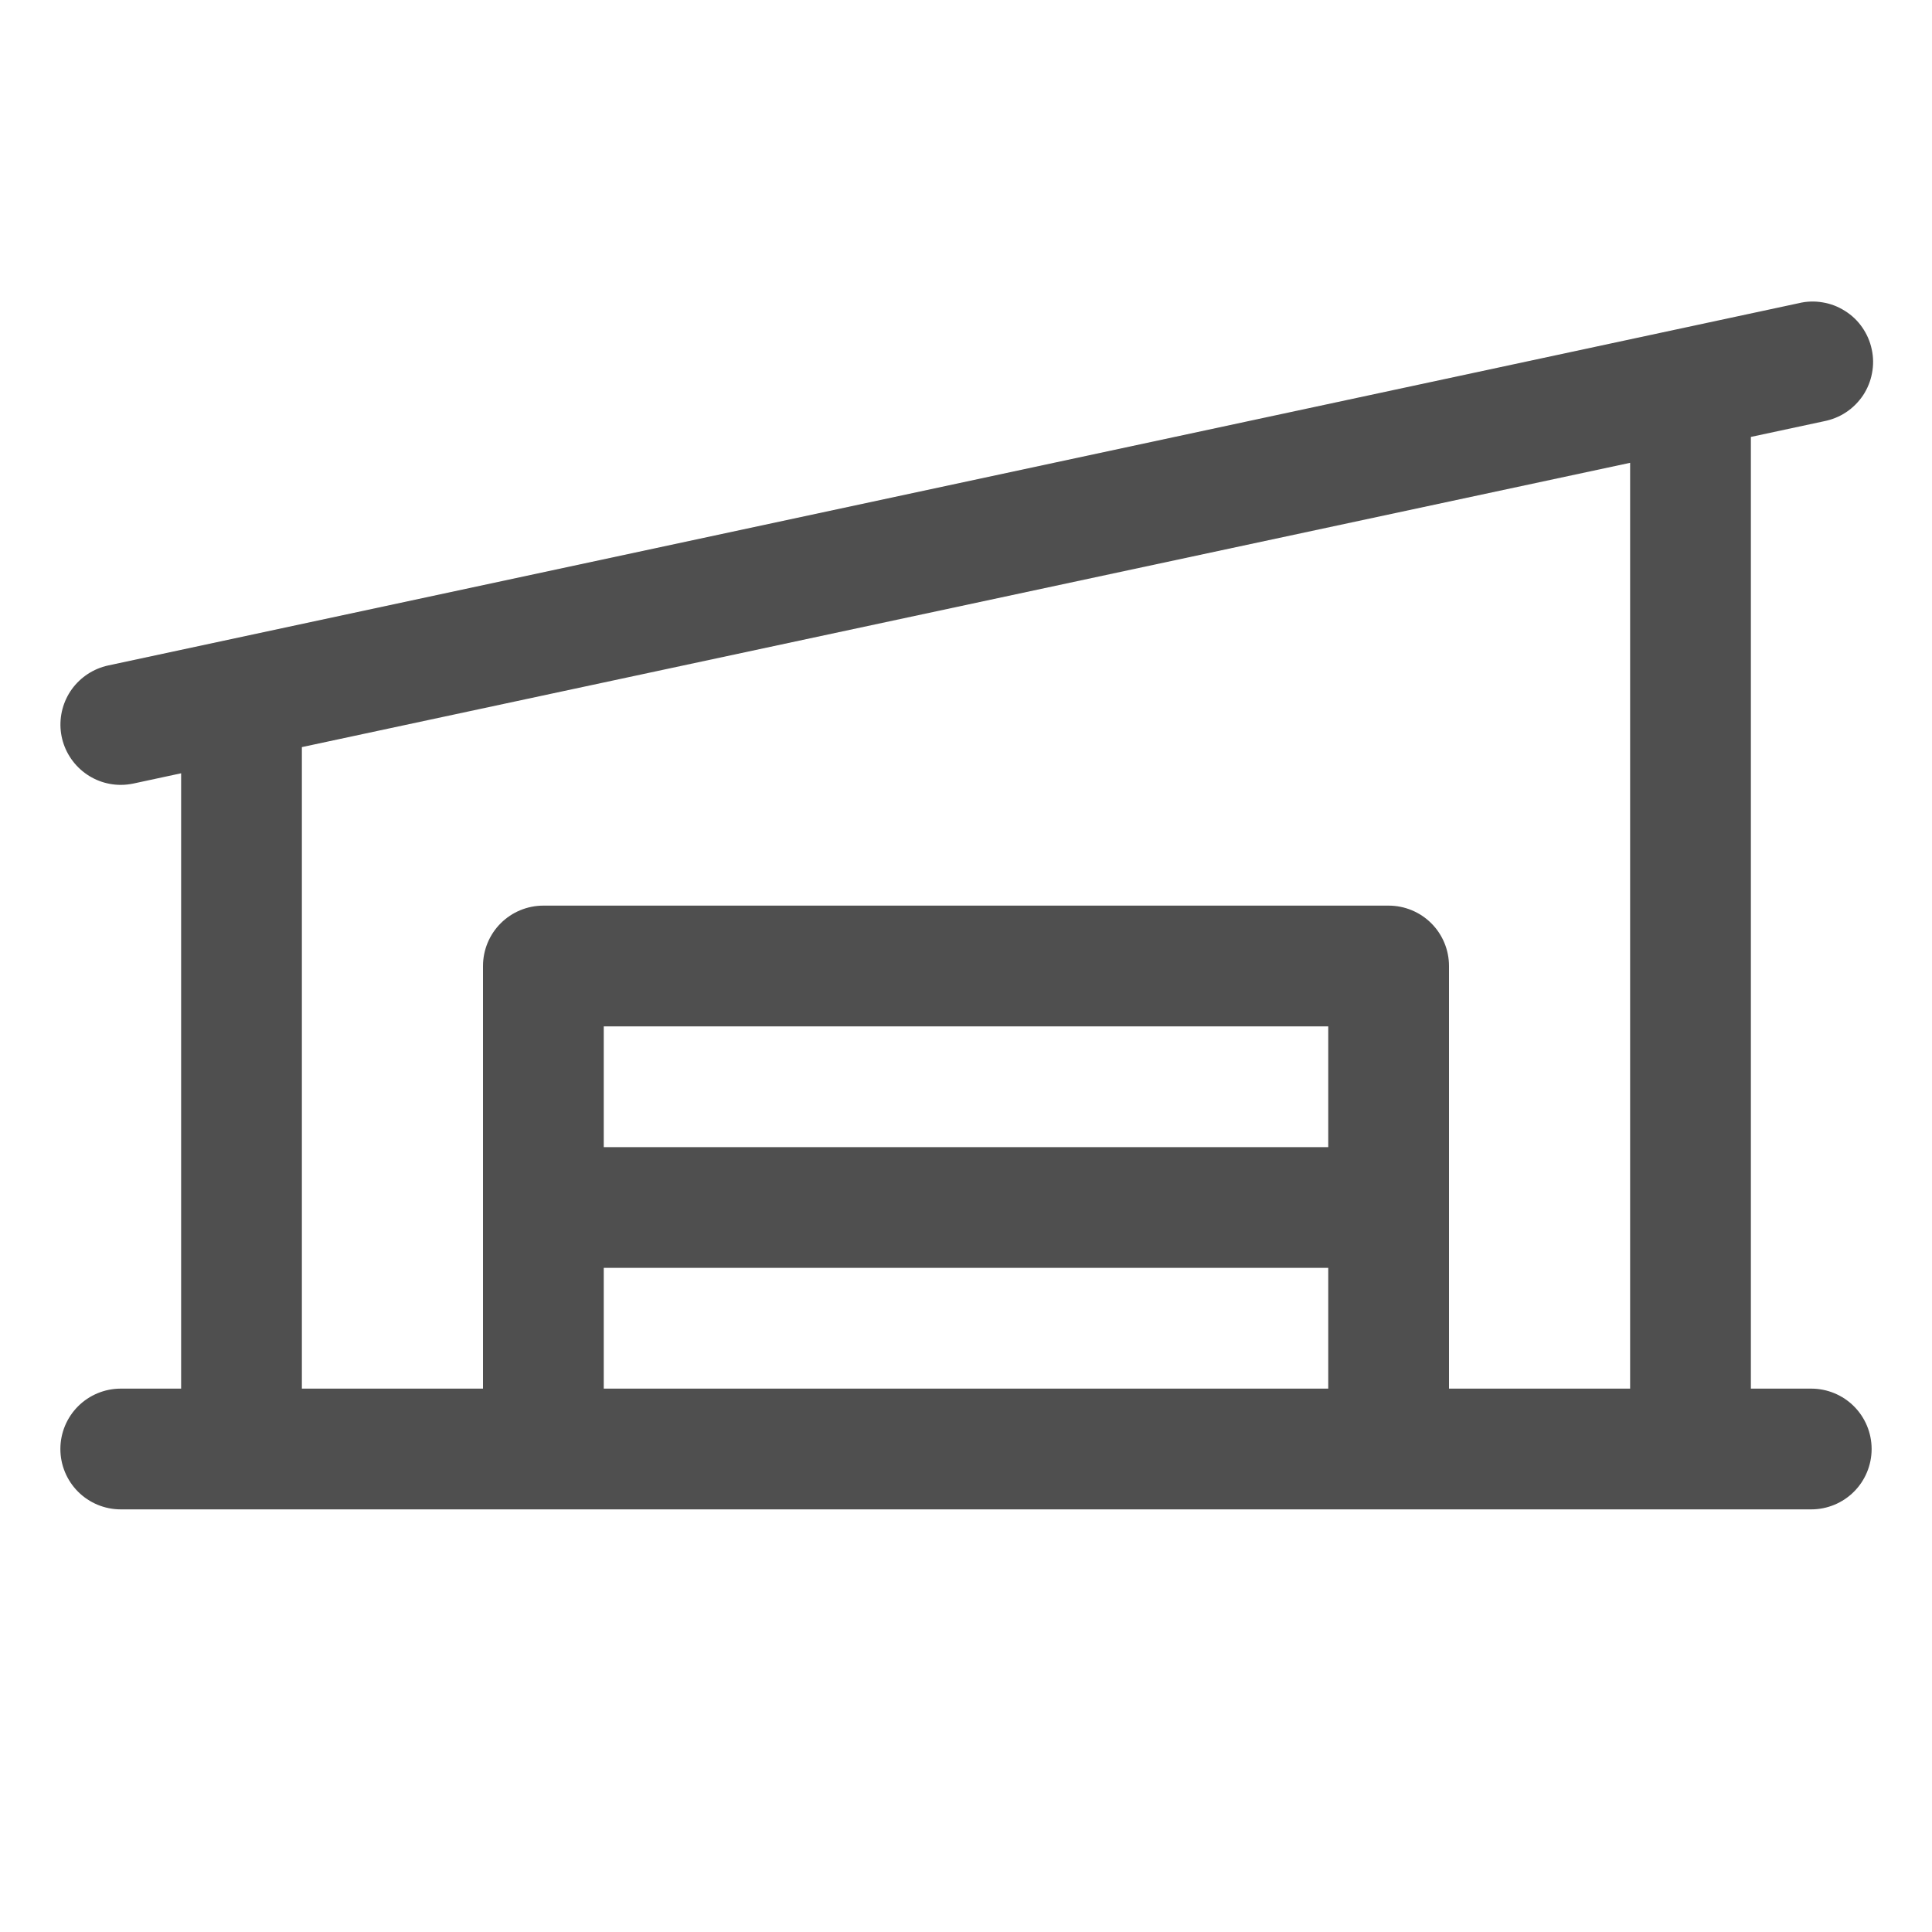
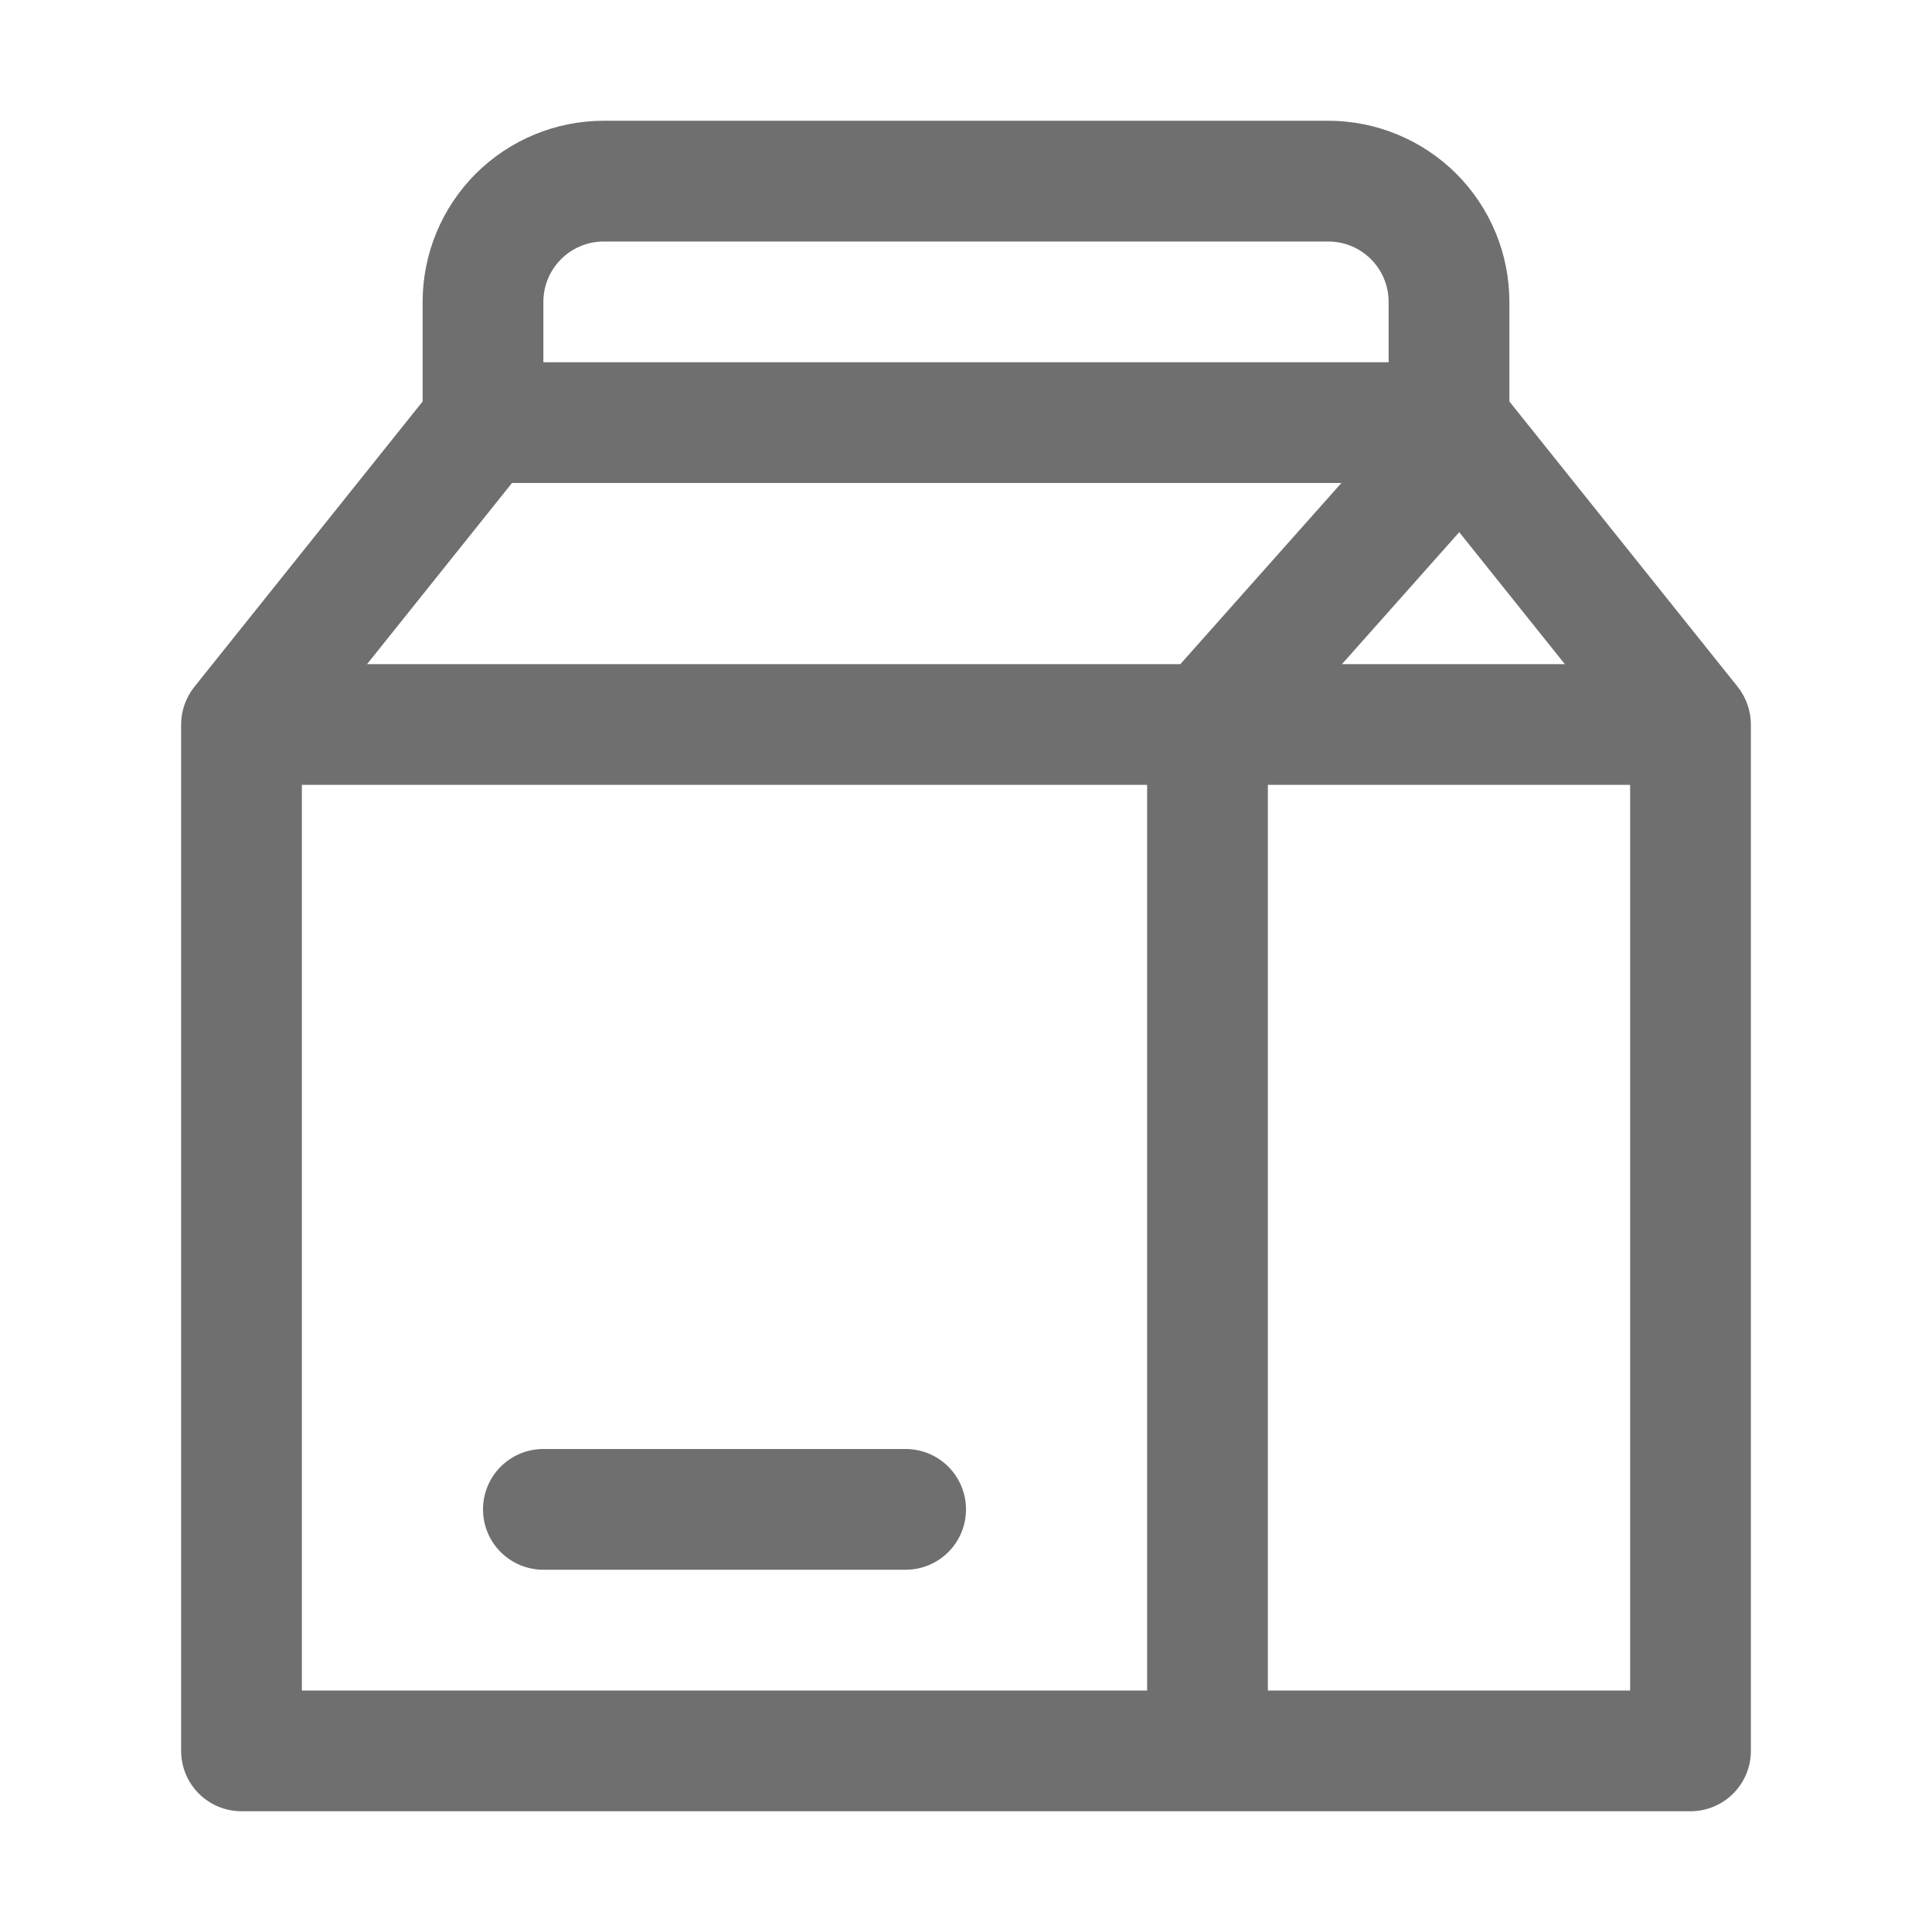
<svg xmlns="http://www.w3.org/2000/svg" width="20" height="20" viewBox="0 0 20 20" fill="none">
-   <path d="M18.75 14.375H18.125V4.523L18.881 4.361C18.962 4.345 19.041 4.314 19.11 4.268C19.18 4.222 19.239 4.162 19.286 4.093C19.332 4.023 19.364 3.945 19.379 3.863C19.395 3.781 19.394 3.697 19.376 3.616C19.359 3.534 19.325 3.457 19.277 3.388C19.23 3.32 19.169 3.262 19.098 3.218C19.027 3.173 18.949 3.143 18.866 3.13C18.784 3.116 18.7 3.119 18.619 3.139L1.119 6.889C0.968 6.922 0.835 7.009 0.744 7.134C0.654 7.259 0.613 7.413 0.629 7.566C0.645 7.719 0.718 7.861 0.832 7.964C0.947 8.068 1.096 8.125 1.25 8.125C1.294 8.125 1.339 8.12 1.382 8.111L1.875 8.005V14.375H1.25C1.084 14.375 0.925 14.441 0.808 14.558C0.691 14.675 0.625 14.834 0.625 15C0.625 15.166 0.691 15.325 0.808 15.442C0.925 15.559 1.084 15.625 1.25 15.625H18.75C18.916 15.625 19.075 15.559 19.192 15.442C19.309 15.325 19.375 15.166 19.375 15C19.375 14.834 19.309 14.675 19.192 14.558C19.075 14.441 18.916 14.375 18.75 14.375ZM3.125 7.734L16.875 4.791V14.375H15V10C15 9.834 14.934 9.675 14.817 9.558C14.7 9.441 14.541 9.375 14.375 9.375H5.625C5.459 9.375 5.3 9.441 5.183 9.558C5.066 9.675 5 9.834 5 10V14.375H3.125V7.734ZM13.75 11.875H6.25V10.625H13.75V11.875ZM6.25 13.125H13.75V14.375H6.25V13.125Z" fill="#4F4F4F" />
+   <g id="Frame">
+     <g id="Group">
+       <path id="Vector" fill-rule="evenodd" clip-rule="evenodd" d="M4.375 3.125C4.375 2.628 4.573 2.151 4.924 1.799C5.276 1.448 5.753 1.25 6.25 1.25H13.75C14.247 1.25 14.724 1.448 15.076 1.799C15.428 2.151 15.625 2.628 15.625 3.125V4.156L17.988 7.109C18.076 7.22 18.125 7.358 18.125 7.5V18.125C18.125 18.291 18.059 18.45 17.942 18.567C17.825 18.684 17.666 18.75 17.5 18.75H2.5C2.334 18.75 2.175 18.684 2.058 18.567C1.941 18.45 1.875 18.291 1.875 18.125V7.5C1.875 7.358 1.924 7.22 2.013 7.109L4.375 4.156V3.125ZM5.3 5L3.8 6.875H12.219L13.886 5H5.3ZM15.106 5.509L13.892 6.875H16.199L15.106 5.509ZM16.875 8.125H13.125V17.5H16.875V8.125ZM11.875 17.5V8.125H3.125V17.5H11.875ZM14.375 3.75V3.125C14.375 2.959 14.309 2.8 14.192 2.683C14.075 2.566 13.916 2.5 13.75 2.5H6.25C6.084 2.5 5.925 2.566 5.808 2.683C5.691 2.8 5.625 2.959 5.625 3.125V3.75H14.375ZM5 15.625C5 15.459 5.066 15.3 5.183 15.183C5.3 15.066 5.459 15 5.625 15H9.375C9.541 15 9.7 15.066 9.817 15.183C9.934 15.3 10 15.459 10 15.625C10 15.791 9.934 15.95 9.817 16.067C9.7 16.184 9.541 16.25 9.375 16.25H5.625C5.459 16.25 5.3 16.184 5.183 16.067C5.066 15.95 5 15.791 5 15.625Z" fill="#6F6F6F" />
+     </g>
+   </g>
</svg>
